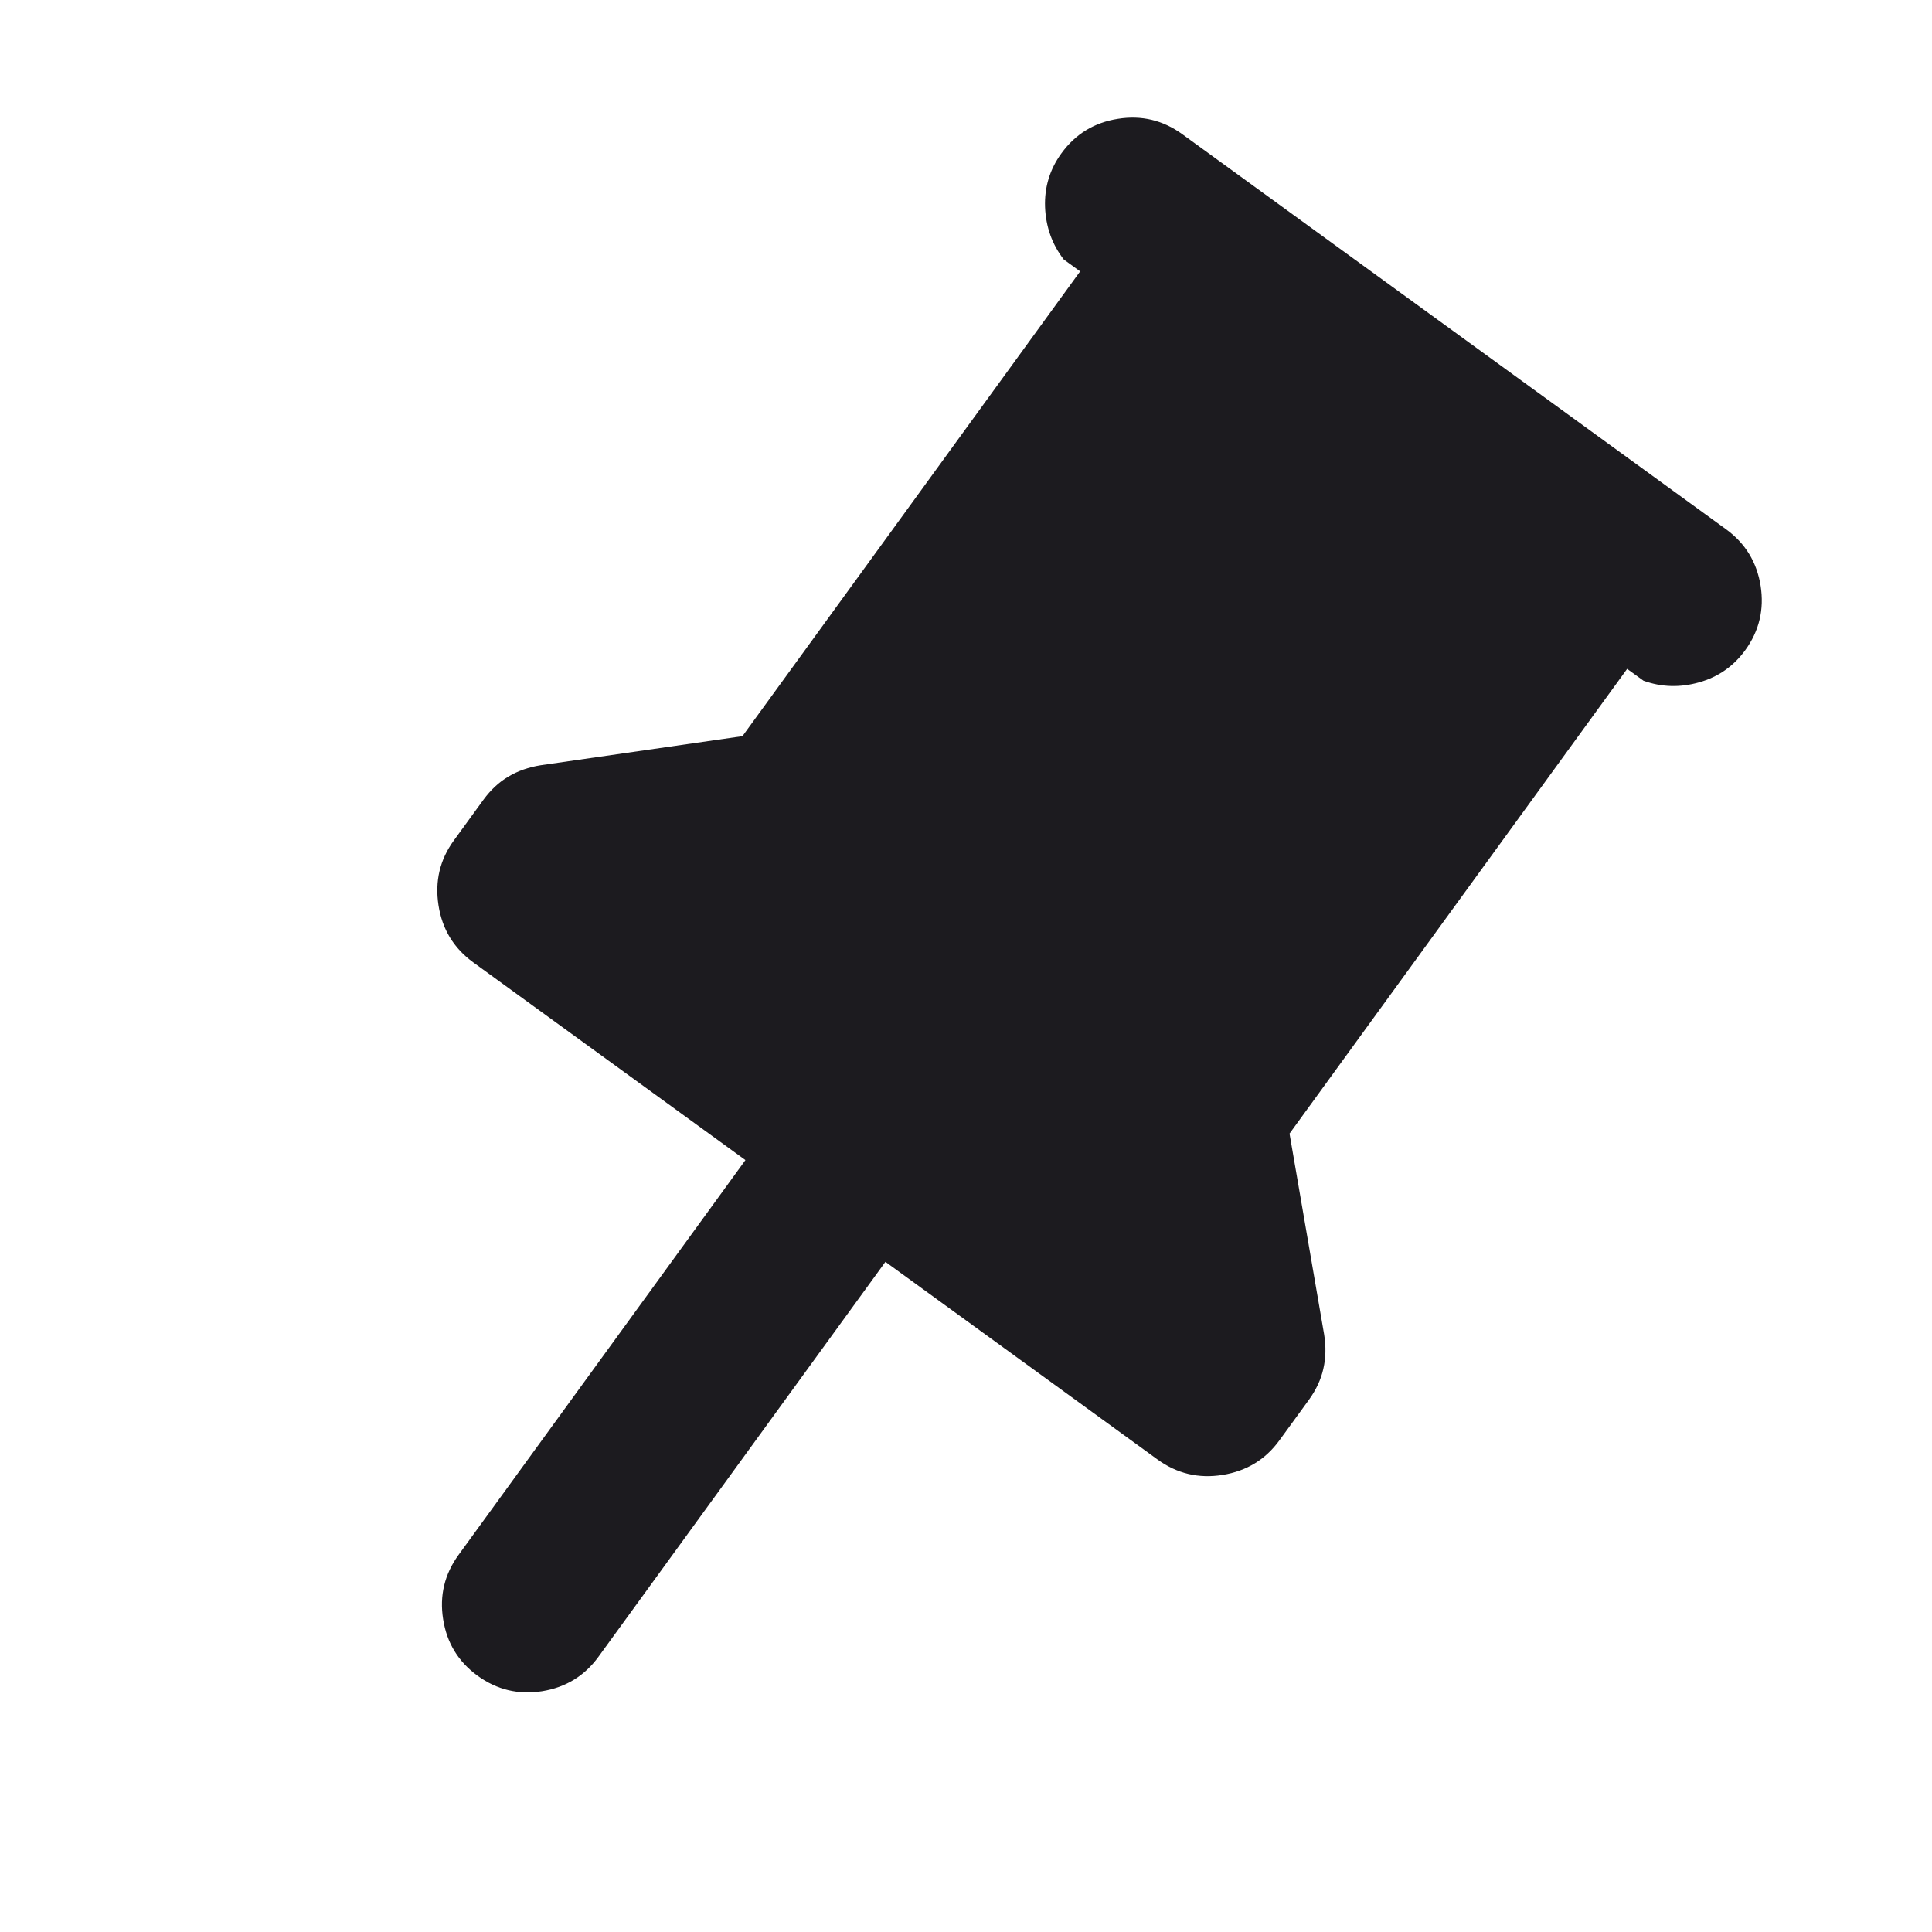
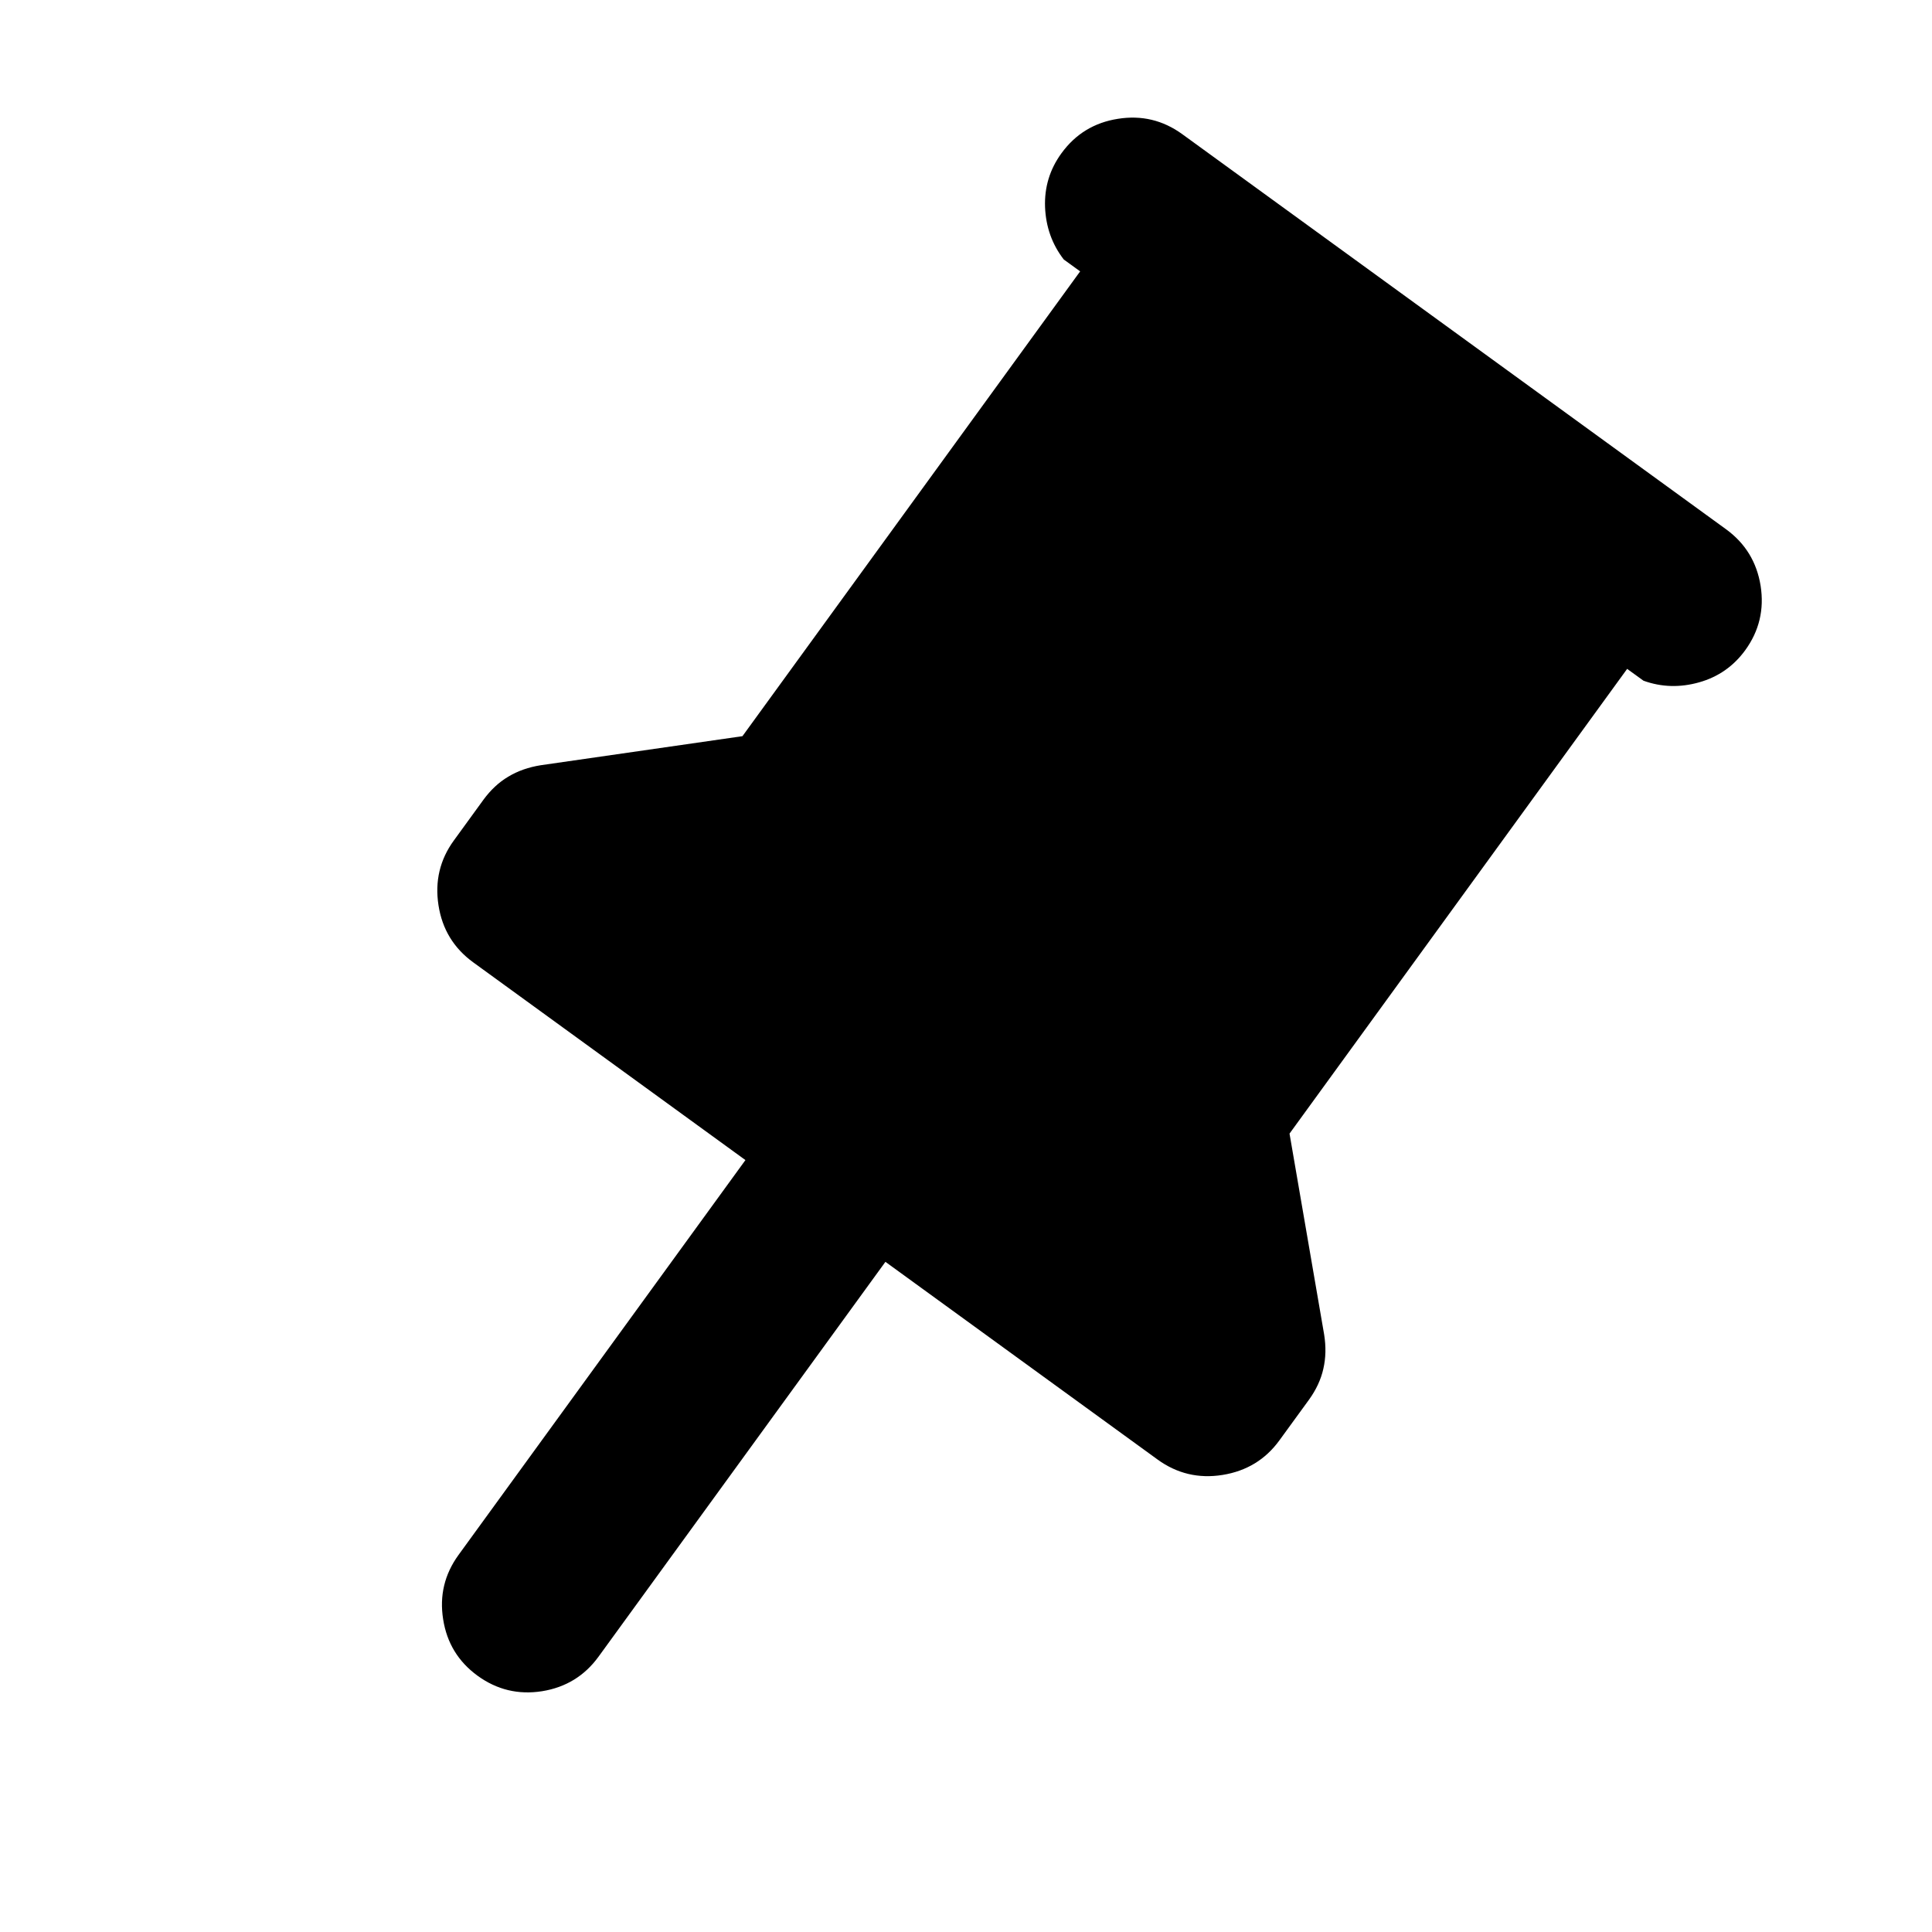
<svg xmlns="http://www.w3.org/2000/svg" width="24" height="24" viewBox="0 0 24 24" fill="none">
-   <path d="M20.213 8.309L16.019 14.082L16.449 16.578C16.473 16.728 16.47 16.87 16.439 17.004C16.409 17.138 16.349 17.265 16.262 17.386L15.893 17.893C15.72 18.131 15.485 18.274 15.188 18.322C14.891 18.37 14.621 18.306 14.38 18.131L10.999 15.675L7.435 20.58C7.261 20.819 7.027 20.962 6.733 21.009C6.439 21.055 6.173 20.991 5.933 20.817C5.694 20.643 5.551 20.41 5.505 20.116C5.458 19.822 5.522 19.556 5.696 19.316L9.26 14.411L5.879 11.955C5.637 11.779 5.493 11.543 5.447 11.245C5.401 10.948 5.464 10.68 5.637 10.442L6.006 9.934C6.094 9.814 6.196 9.718 6.314 9.648C6.432 9.577 6.566 9.53 6.717 9.506L9.223 9.145L13.418 3.371L13.215 3.224C13.069 3.036 12.992 2.818 12.982 2.572C12.973 2.326 13.041 2.103 13.185 1.905C13.359 1.665 13.593 1.522 13.887 1.476C14.181 1.429 14.447 1.493 14.687 1.667L21.442 6.575C21.681 6.749 21.824 6.983 21.871 7.277C21.917 7.571 21.854 7.837 21.68 8.077C21.535 8.276 21.345 8.409 21.108 8.476C20.871 8.543 20.64 8.537 20.416 8.456L20.213 8.309Z" fill="#1C1B1F" />
+   <path d="M20.213 8.309L16.019 14.082L16.449 16.578C16.473 16.728 16.47 16.87 16.439 17.004C16.409 17.138 16.349 17.265 16.262 17.386L15.893 17.893C15.72 18.131 15.485 18.274 15.188 18.322C14.891 18.37 14.621 18.306 14.38 18.131L10.999 15.675L7.435 20.58C7.261 20.819 7.027 20.962 6.733 21.009C6.439 21.055 6.173 20.991 5.933 20.817C5.694 20.643 5.551 20.41 5.505 20.116C5.458 19.822 5.522 19.556 5.696 19.316L9.26 14.411L5.879 11.955C5.637 11.779 5.493 11.543 5.447 11.245C5.401 10.948 5.464 10.68 5.637 10.442L6.006 9.934C6.094 9.814 6.196 9.718 6.314 9.648C6.432 9.577 6.566 9.53 6.717 9.506L9.223 9.145L13.418 3.371L13.215 3.224C13.069 3.036 12.992 2.818 12.982 2.572C12.973 2.326 13.041 2.103 13.185 1.905C13.359 1.665 13.593 1.522 13.887 1.476C14.181 1.429 14.447 1.493 14.687 1.667L21.442 6.575C21.681 6.749 21.824 6.983 21.871 7.277C21.917 7.571 21.854 7.837 21.68 8.077C21.535 8.276 21.345 8.409 21.108 8.476C20.871 8.543 20.64 8.537 20.416 8.456L20.213 8.309Z" fill="currentColor" />
</svg>
